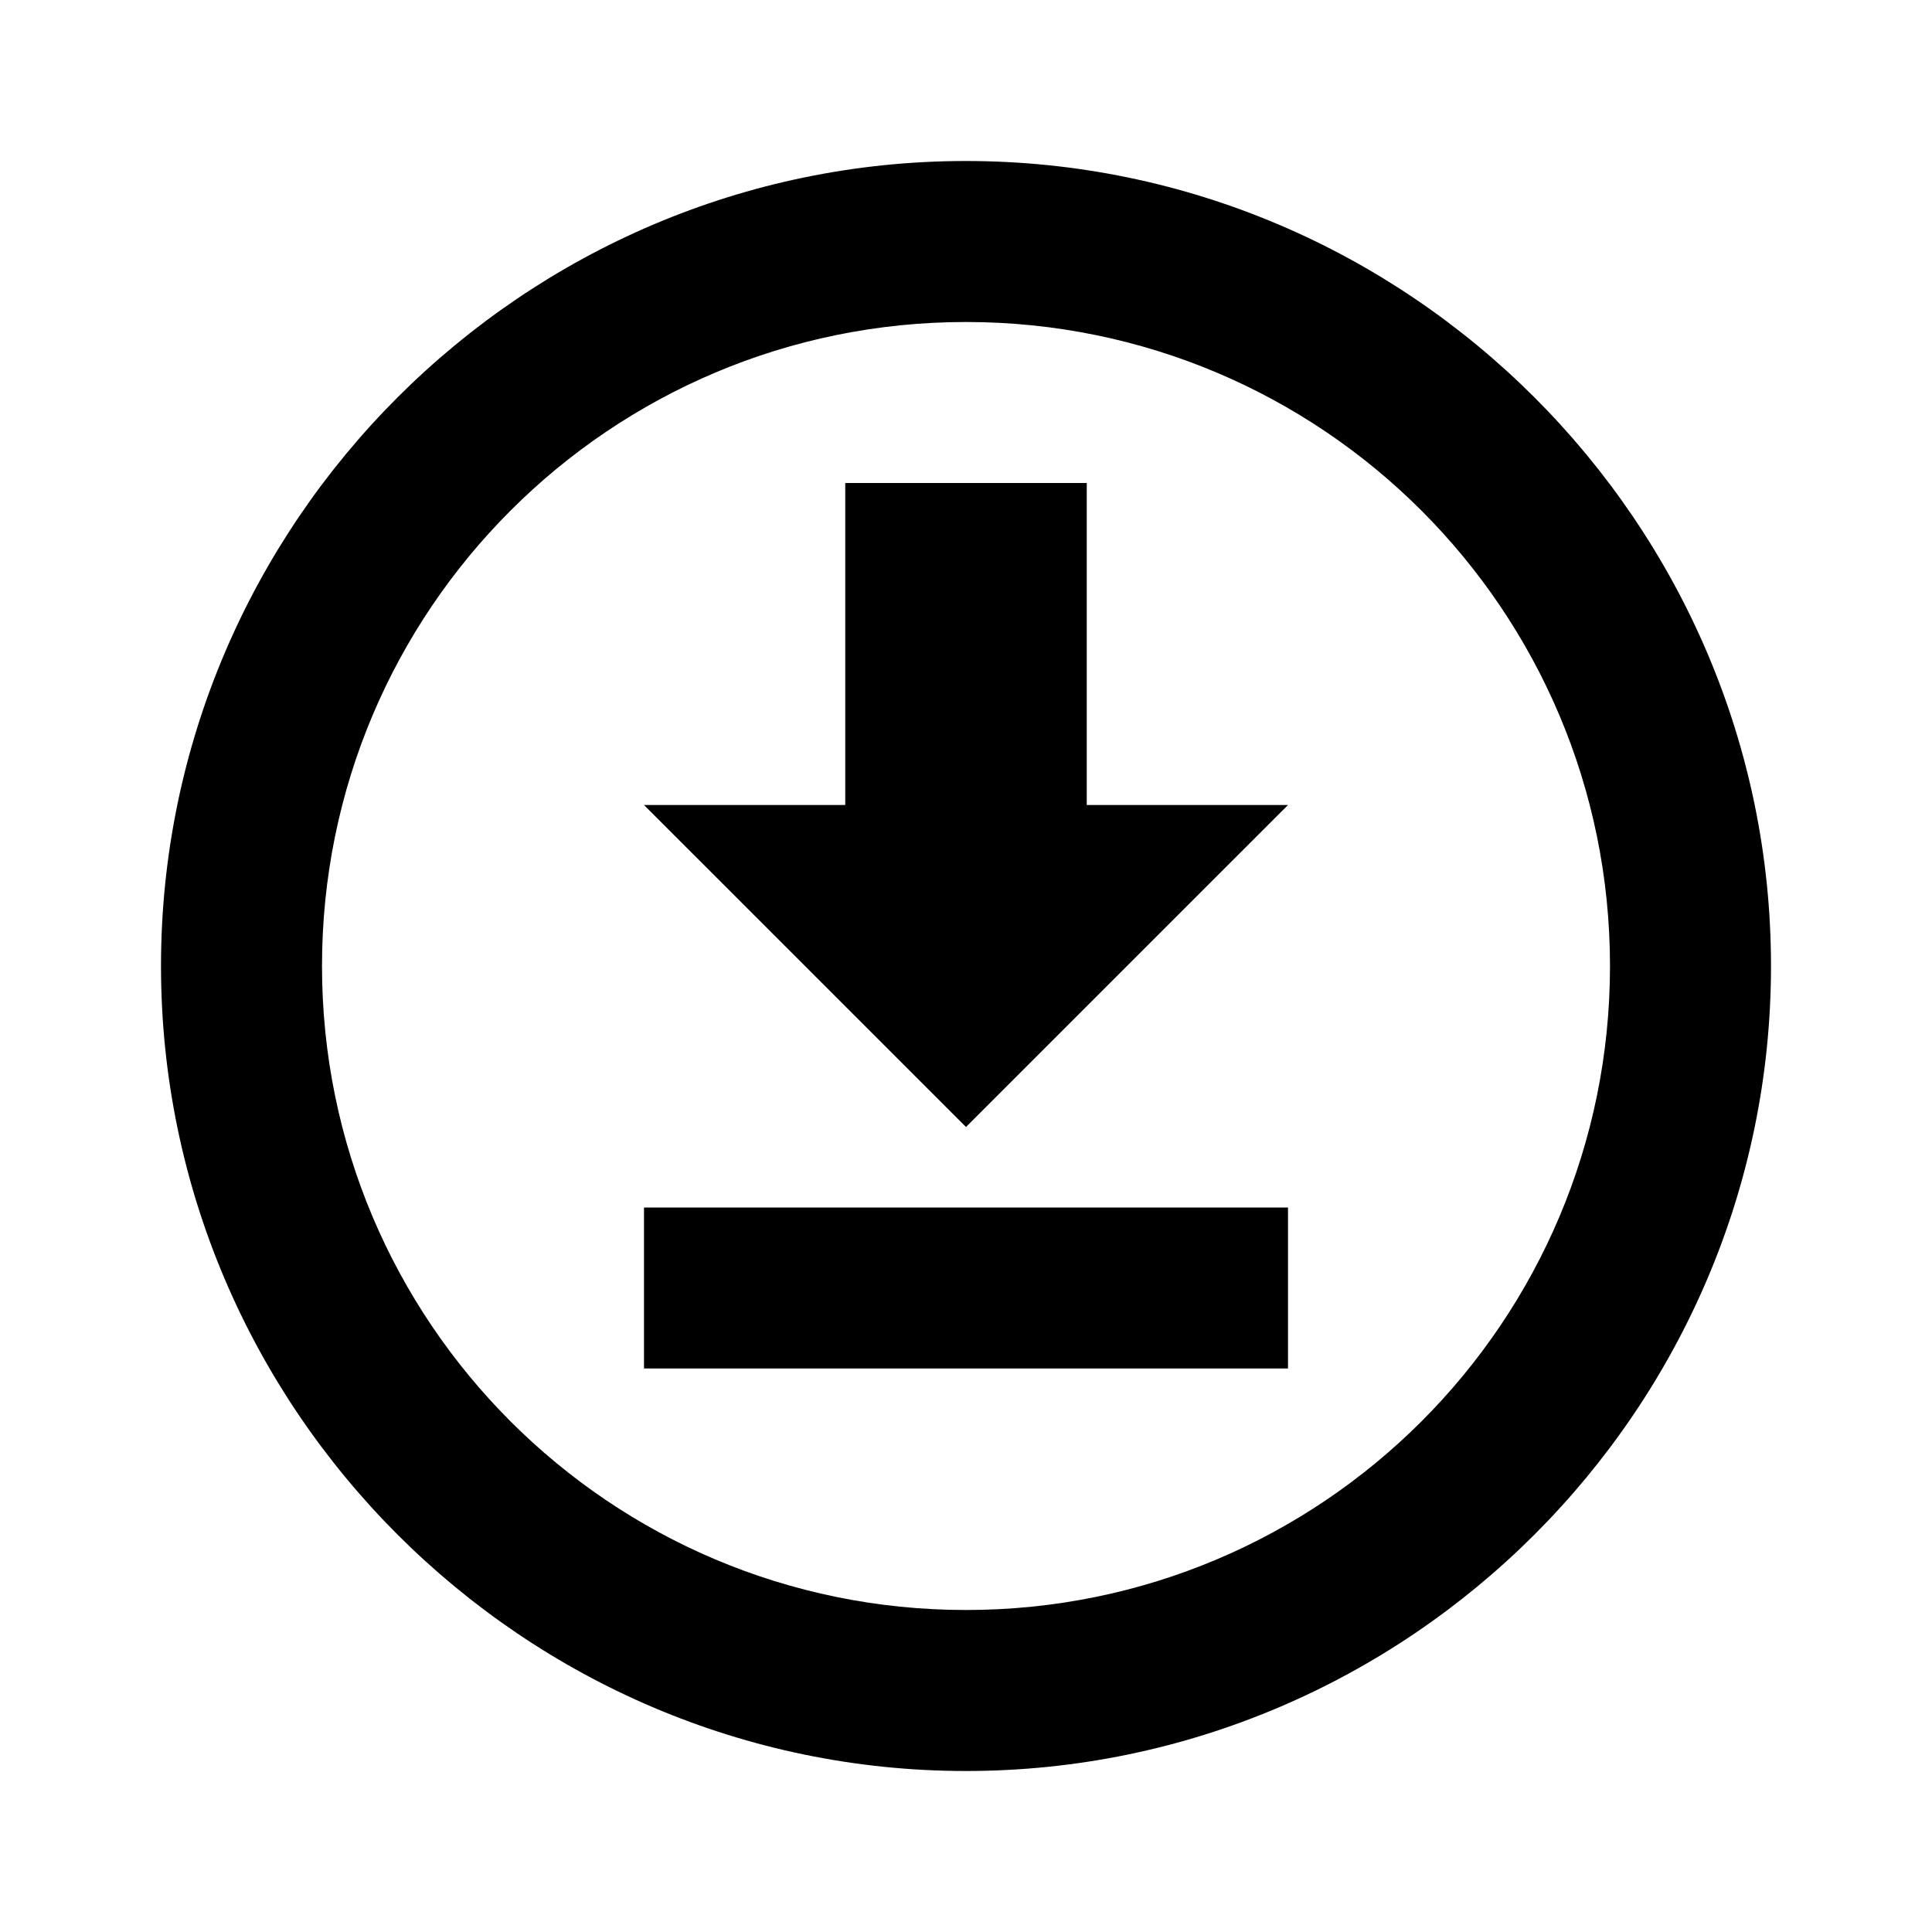
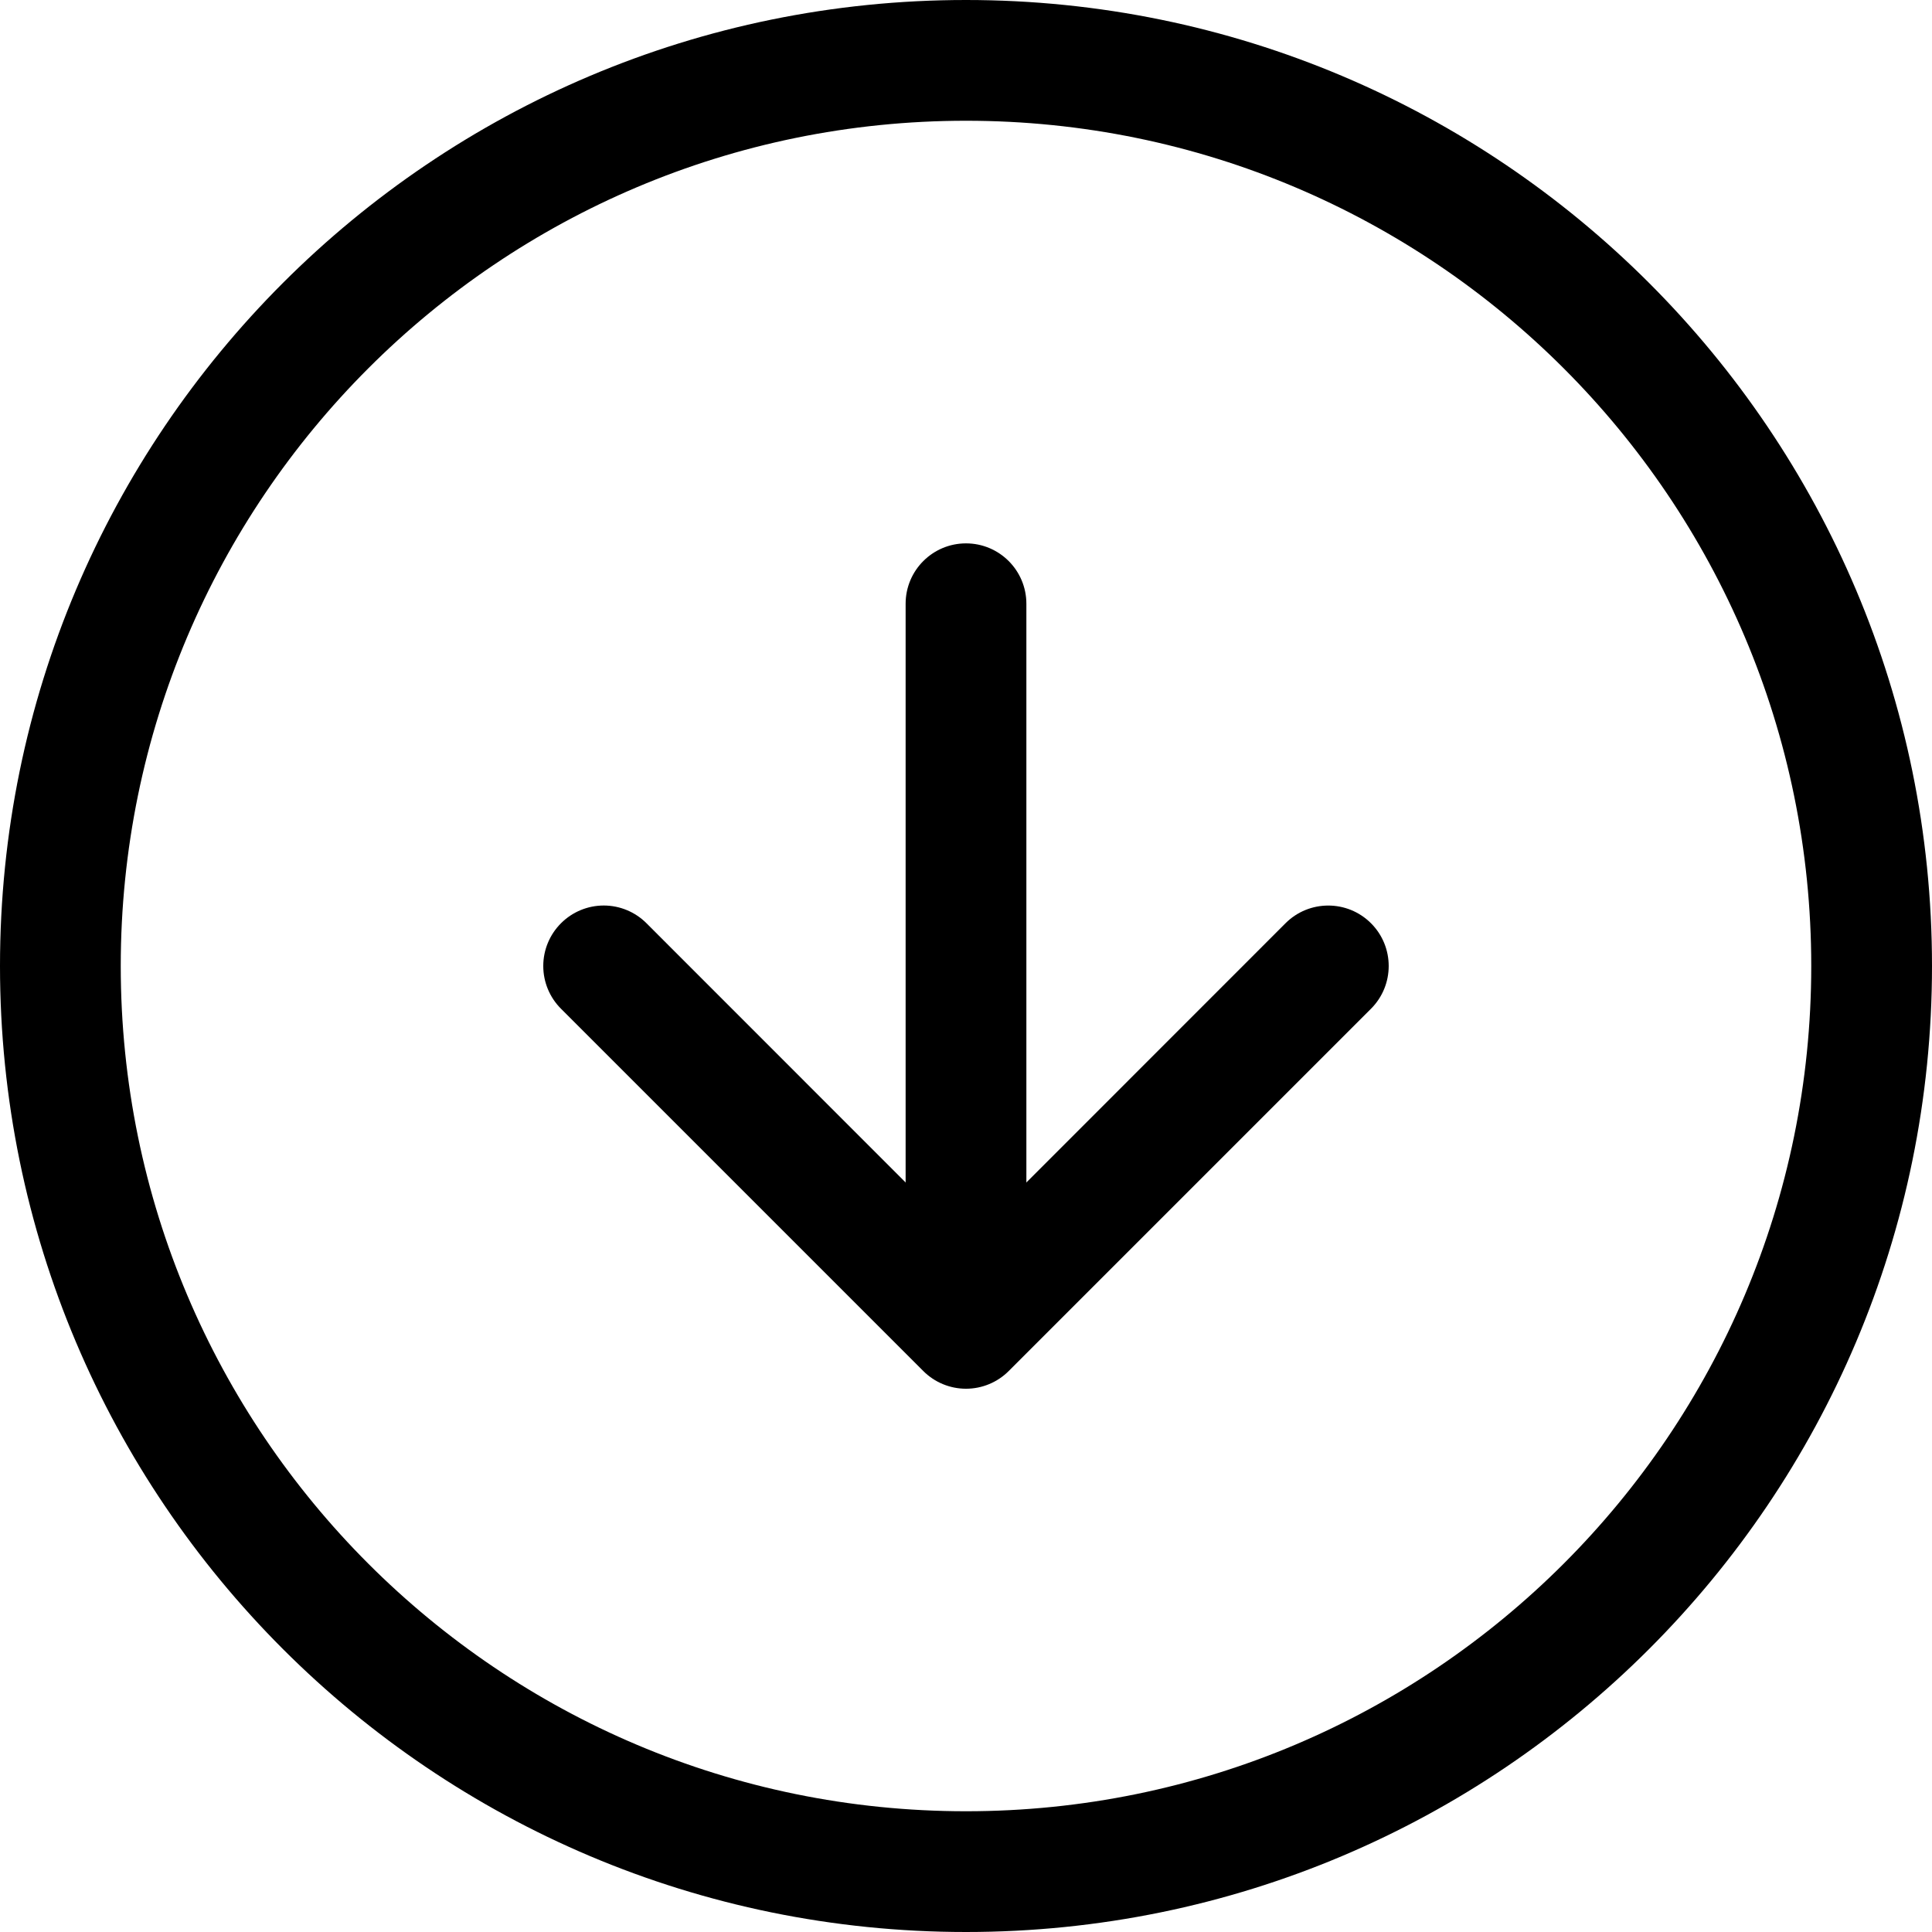
- <svg xmlns="http://www.w3.org/2000/svg" version="1.1" width="24" height="24" viewBox="0 0 24 24">
-   <path d="M8,17V15H16V17H8M16,10L12,14L8,10H10.5V6H13.5V10H16M12,2C17.5,2 22,6.5 22,12C22,17.5 17.5,22 12,22C6.5,22 2,17.5 2,12C2,6.5 6.5,2 12,2M12,4C7.58,4 4,7.58 4,12C4,16.42 7.58,20 12,20C16.42,20 20,16.42 20,12C20,7.58 16.42,4 12,4Z" />
+ <svg xmlns="http://www.w3.org/2000/svg" width="16" height="16" viewBox="0 0 16 16" class="bi bi-arrow-down-circle" fill="currentColor">
+   <path fill-rule="evenodd" d="M8 15A7 7 0 1 0 8 1a7 7 0 0 0 0 14zm0 1A8 8 0 1 0 8 0a8 8 0 0 0 0 16z" />
+   <path fill-rule="evenodd" d="M4.646 7.646a.5.5 0 0 1 .708 0L8 10.293l2.646-2.647a.5.5 0 0 1 .708.708l-3 3a.5.5 0 0 1-.708 0l-3-3a.5.5 0 0 1 0-.708z" />
+   <path fill-rule="evenodd" d="M8 4.5a.5.5 0 0 1 .5.5v5a.5.5 0 0 1-1 0V5a.5.5 0 0 1 .5-.5z" />
</svg>
